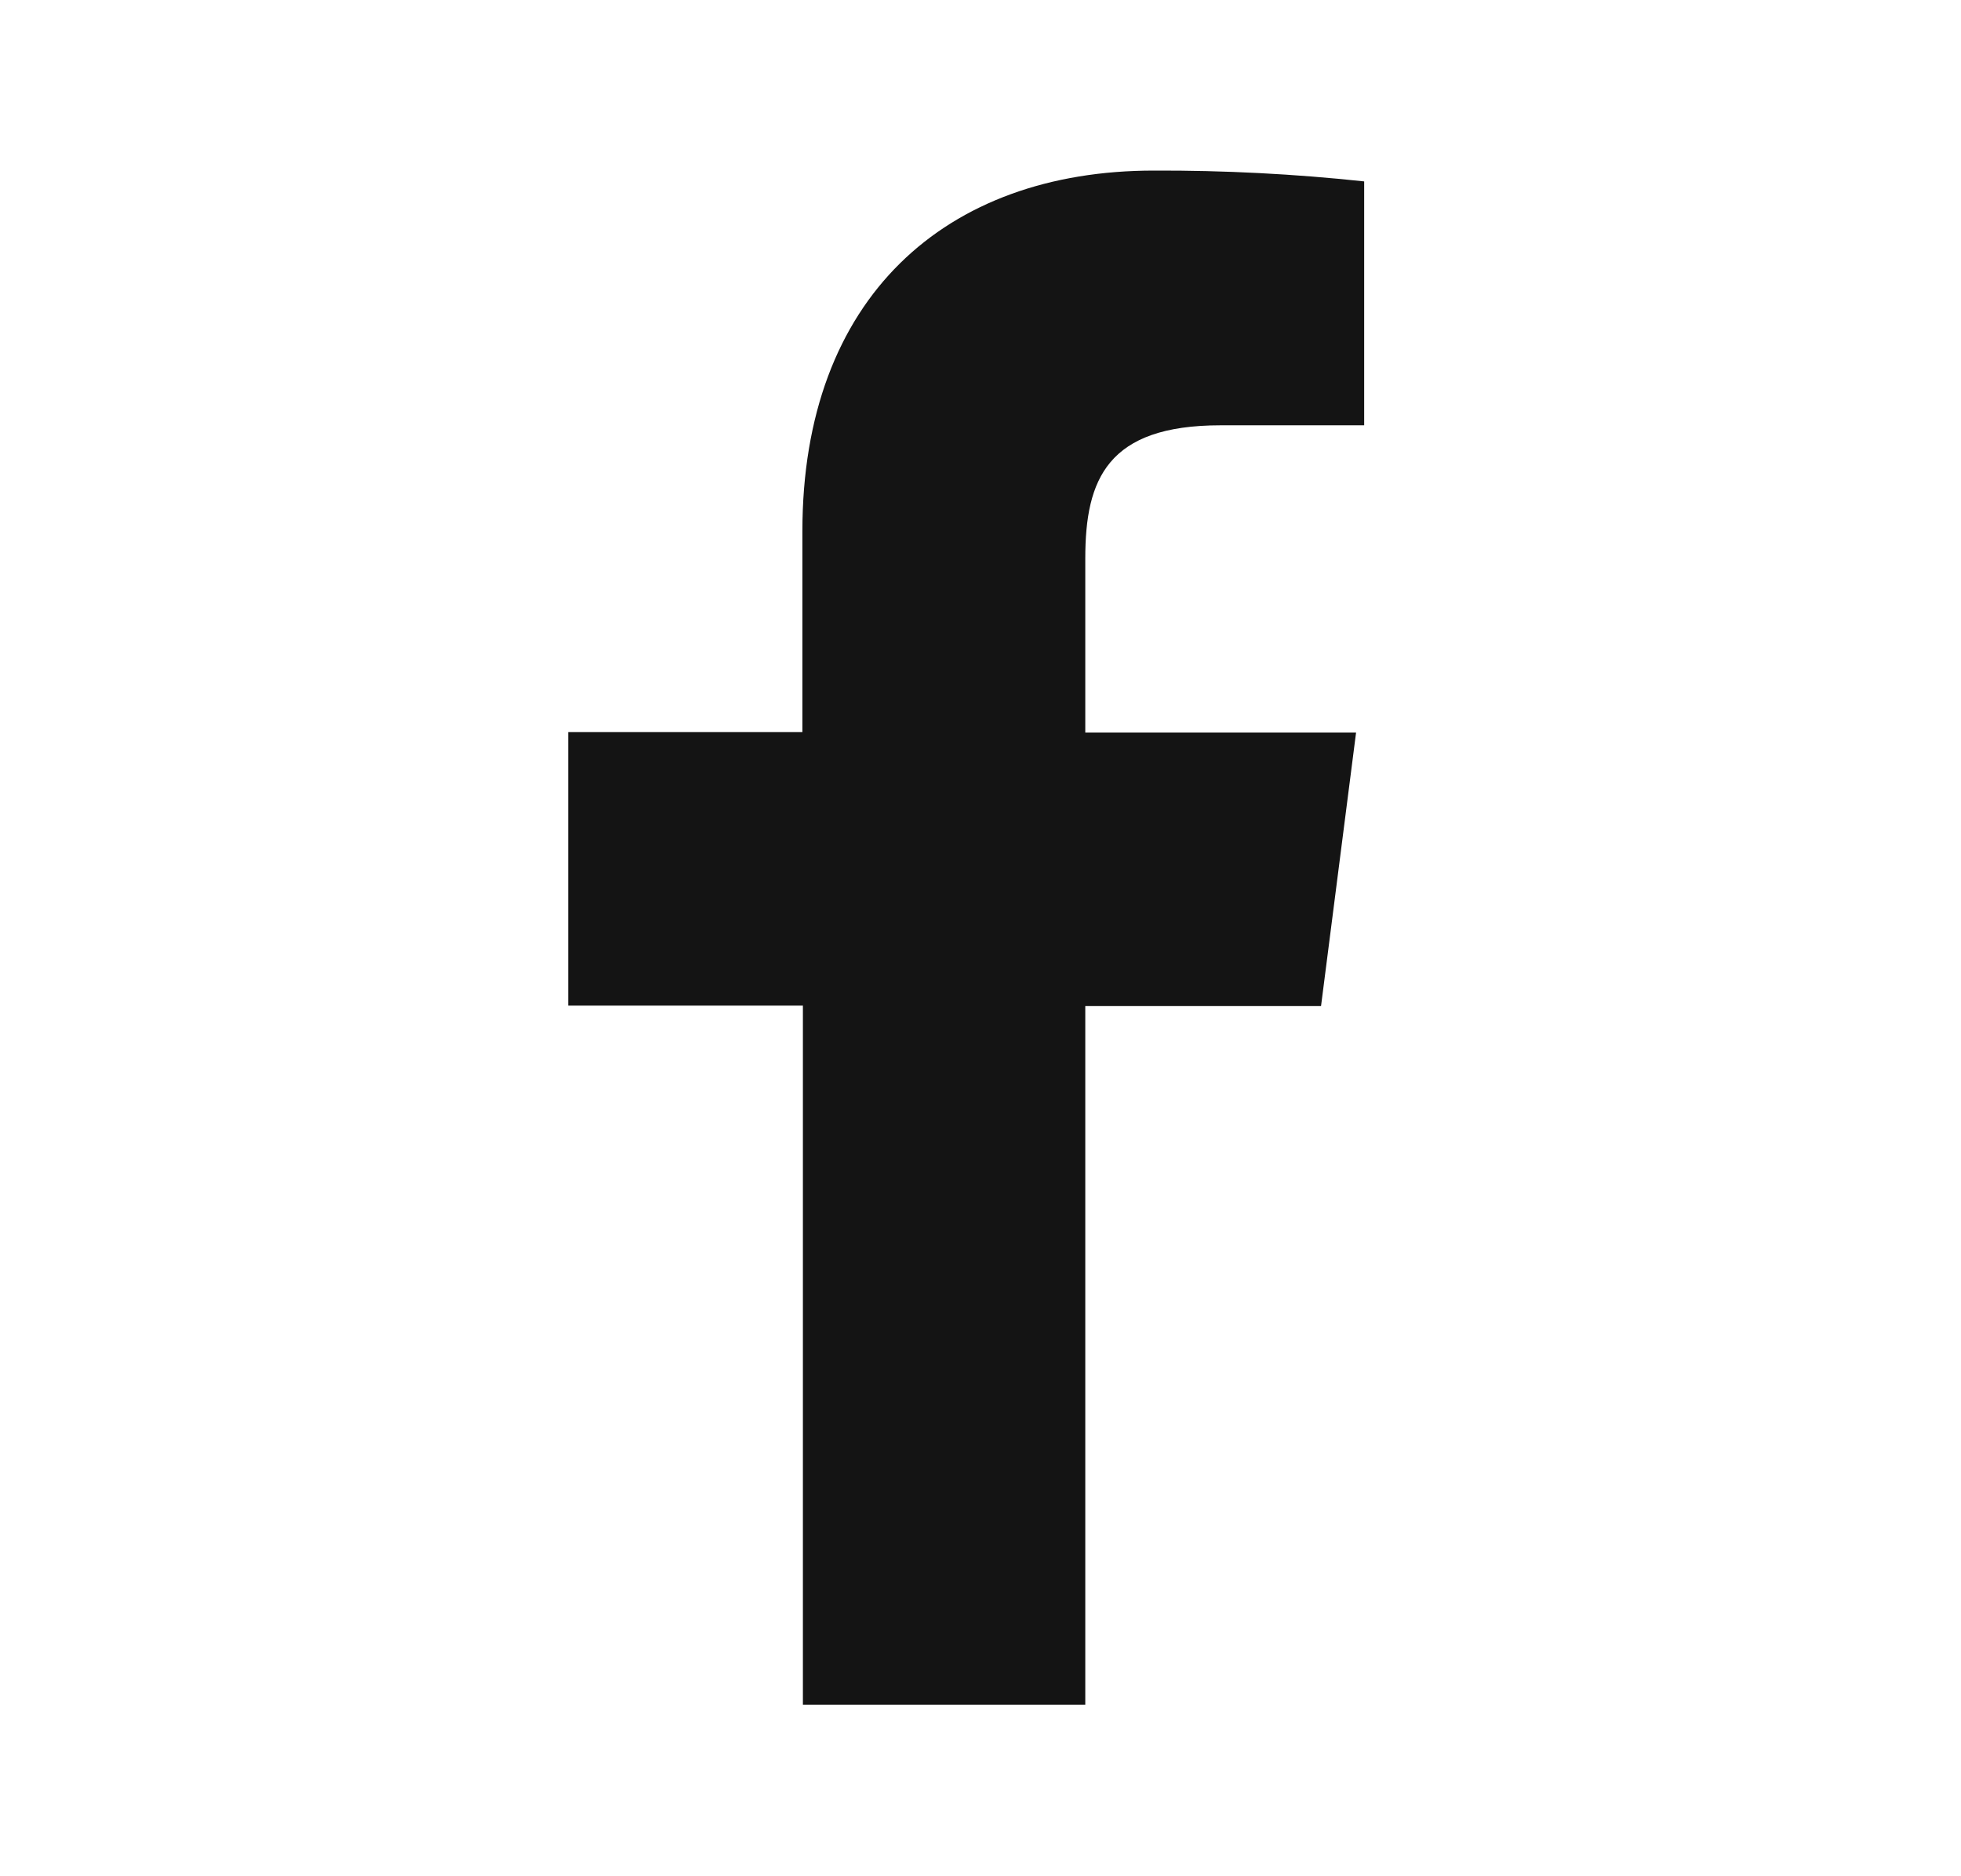
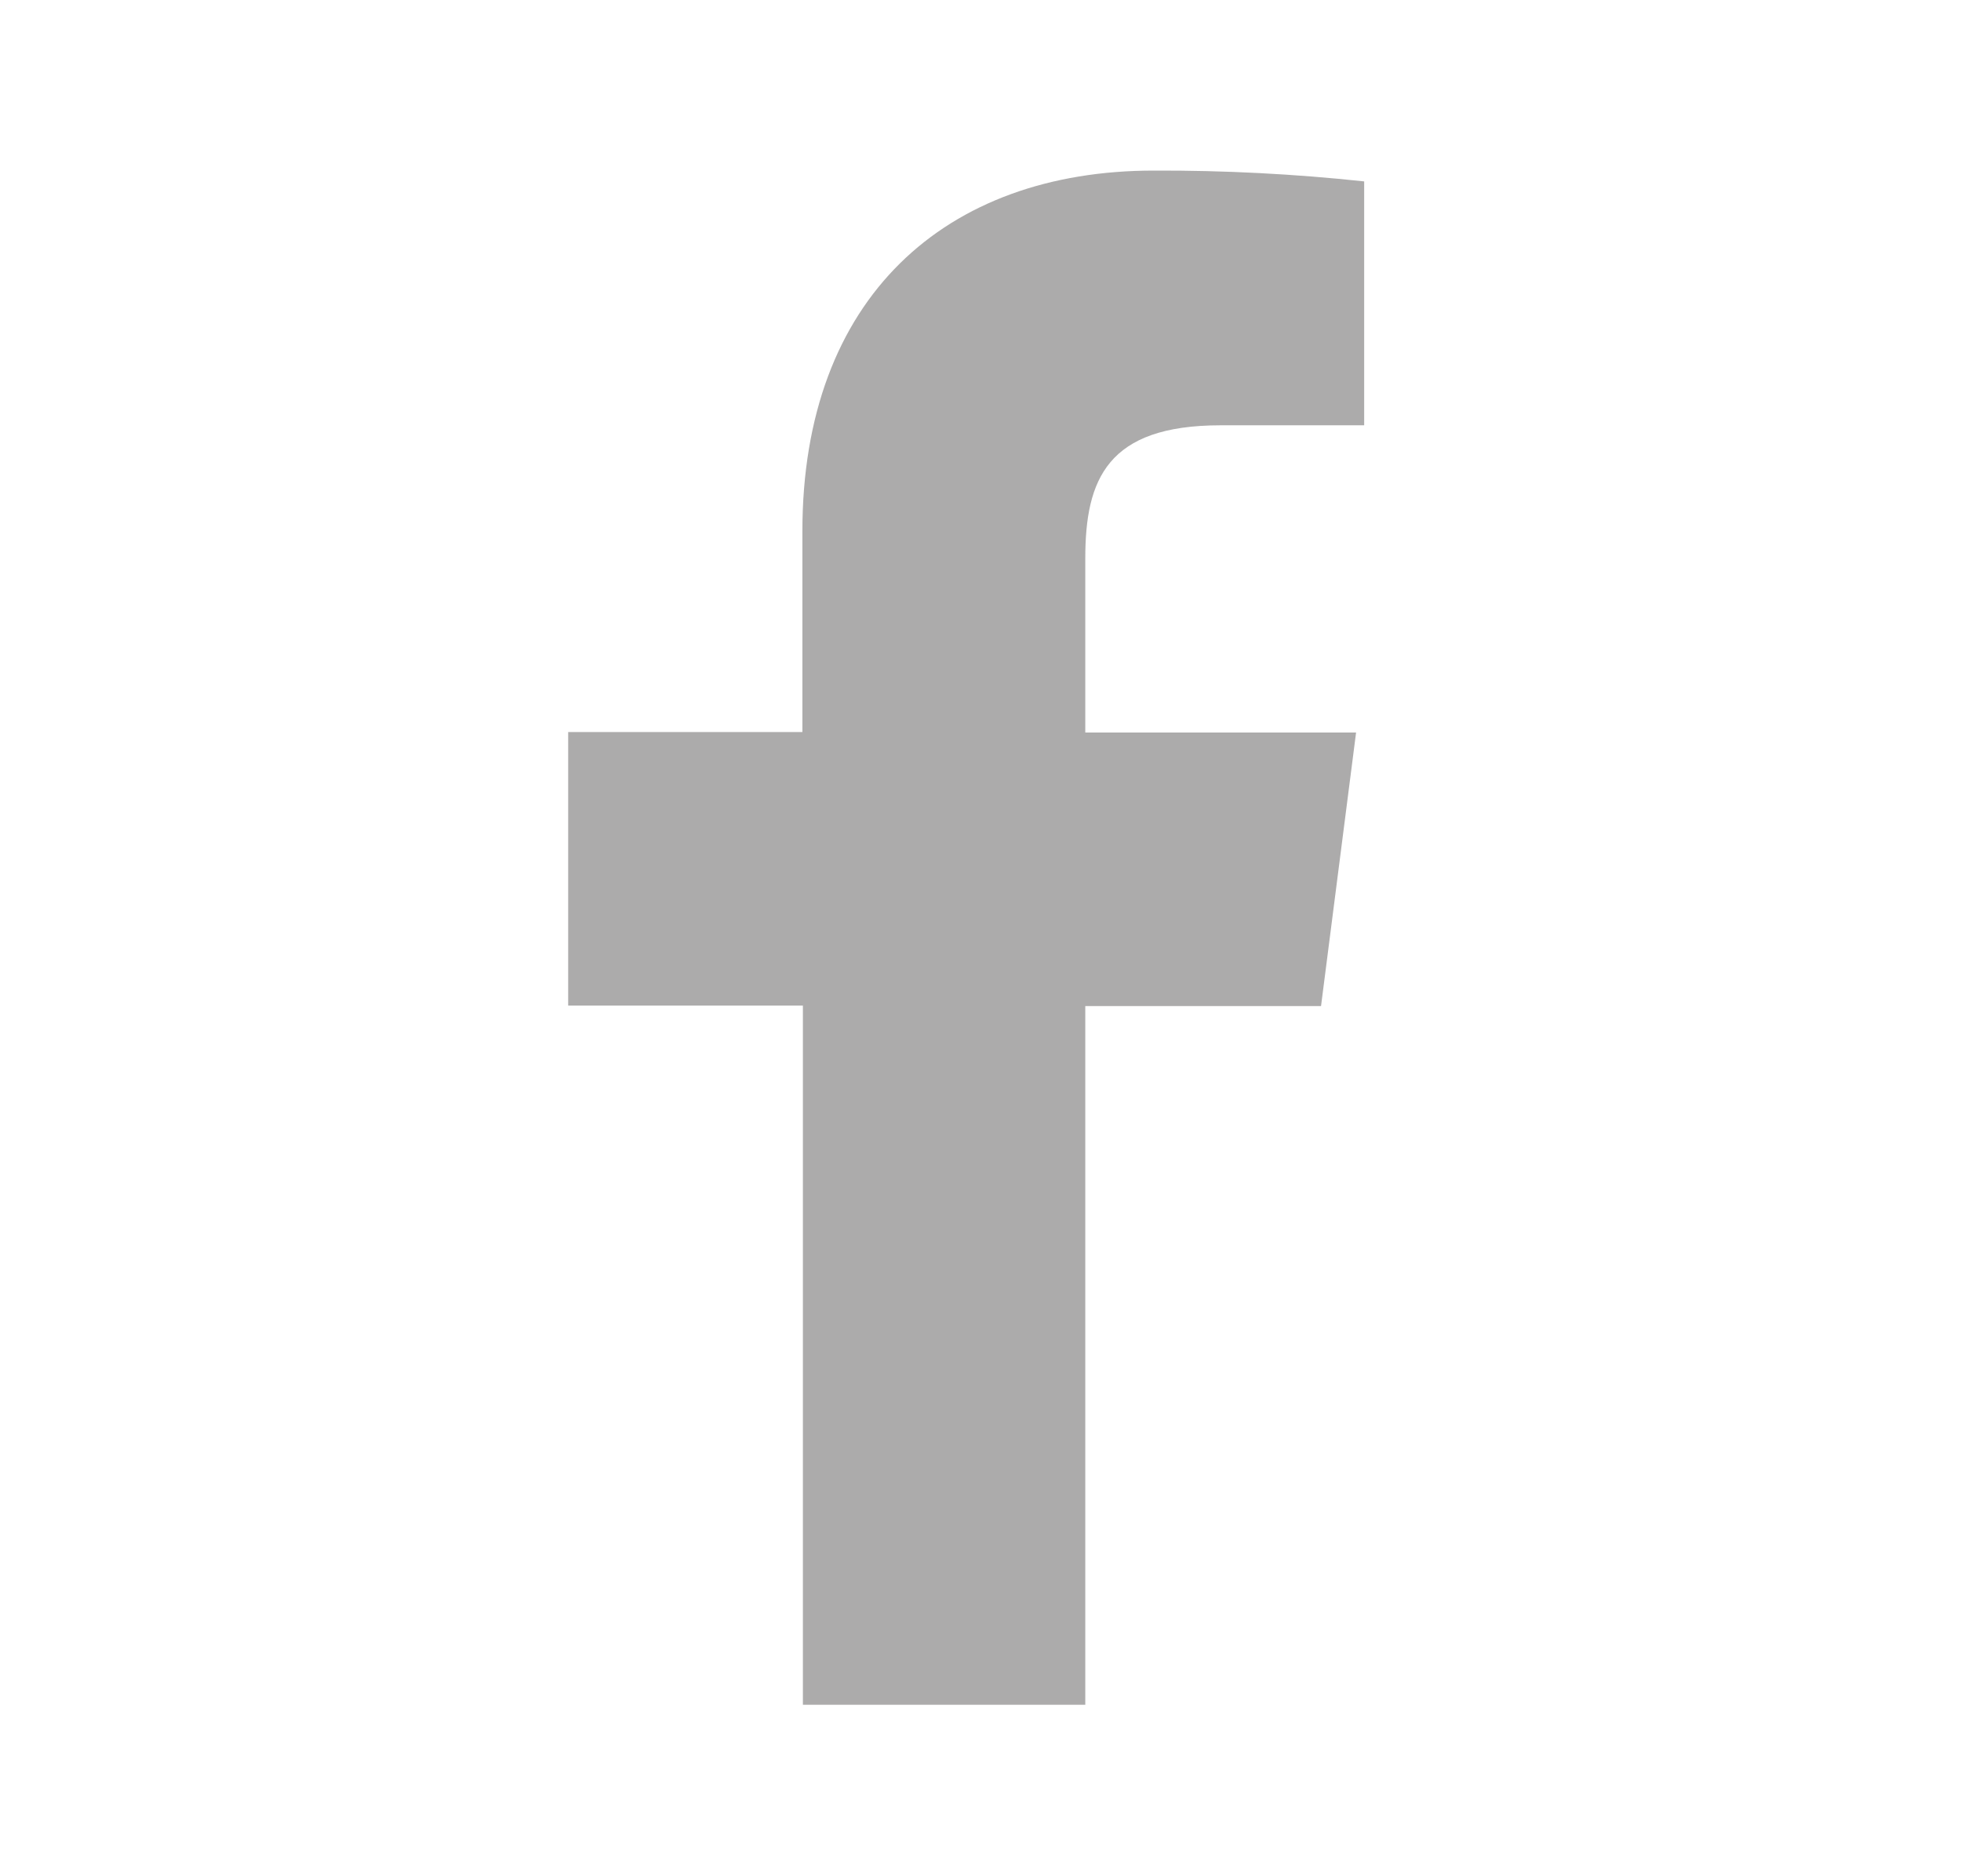
<svg xmlns="http://www.w3.org/2000/svg" width="23" height="22" viewBox="0 0 23 22" fill="none">
-   <path d="M12.729 19.998V11.802H15.494L15.905 8.593H12.729V6.549C12.729 5.623 12.987 4.989 14.316 4.989H16V2.128C15.181 2.04 14.357 1.998 13.533 2.001C11.089 2.001 9.411 3.493 9.411 6.232V8.587H6.664V11.796H9.417V19.998H12.729Z" fill="#141414" />
+   <path d="M12.729 19.998V11.802H15.494L15.905 8.593H12.729V6.549C12.729 5.623 12.987 4.989 14.316 4.989H16V2.128C15.181 2.04 14.357 1.998 13.533 2.001C11.089 2.001 9.411 3.493 9.411 6.232V8.587H6.664V11.796H9.417V19.998H12.729Z" fill="#ACABAB" />
</svg>
